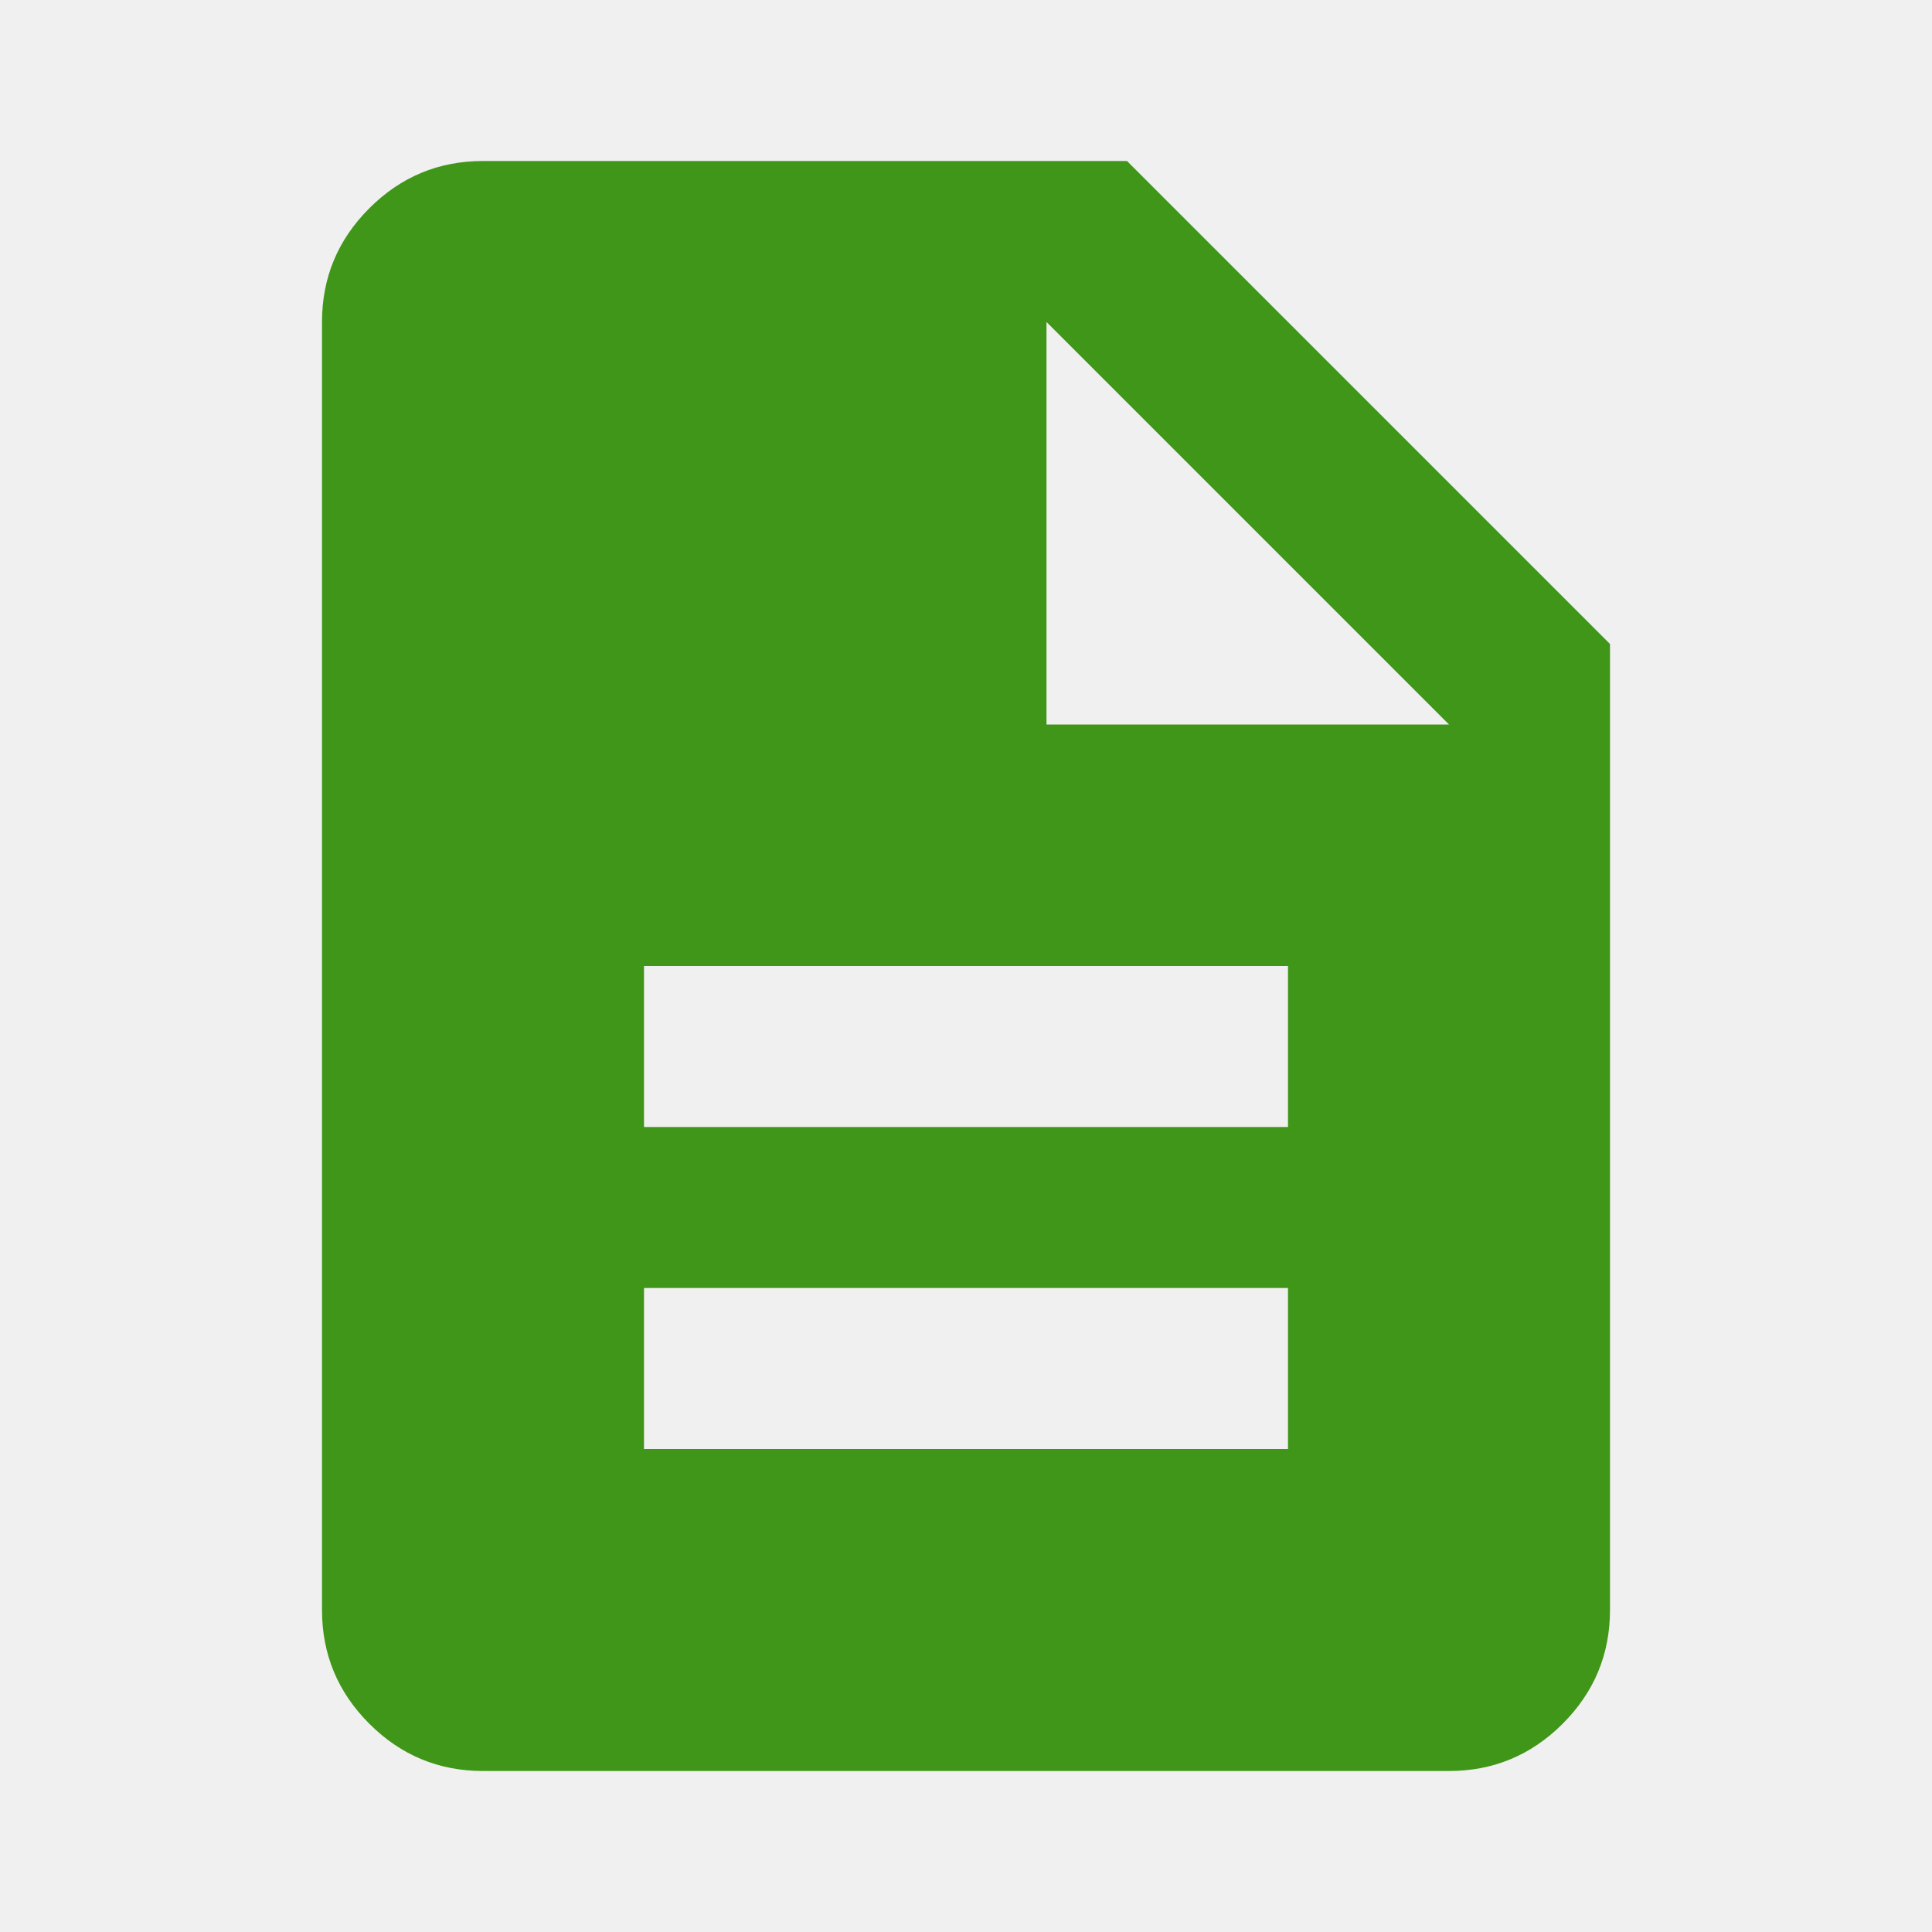
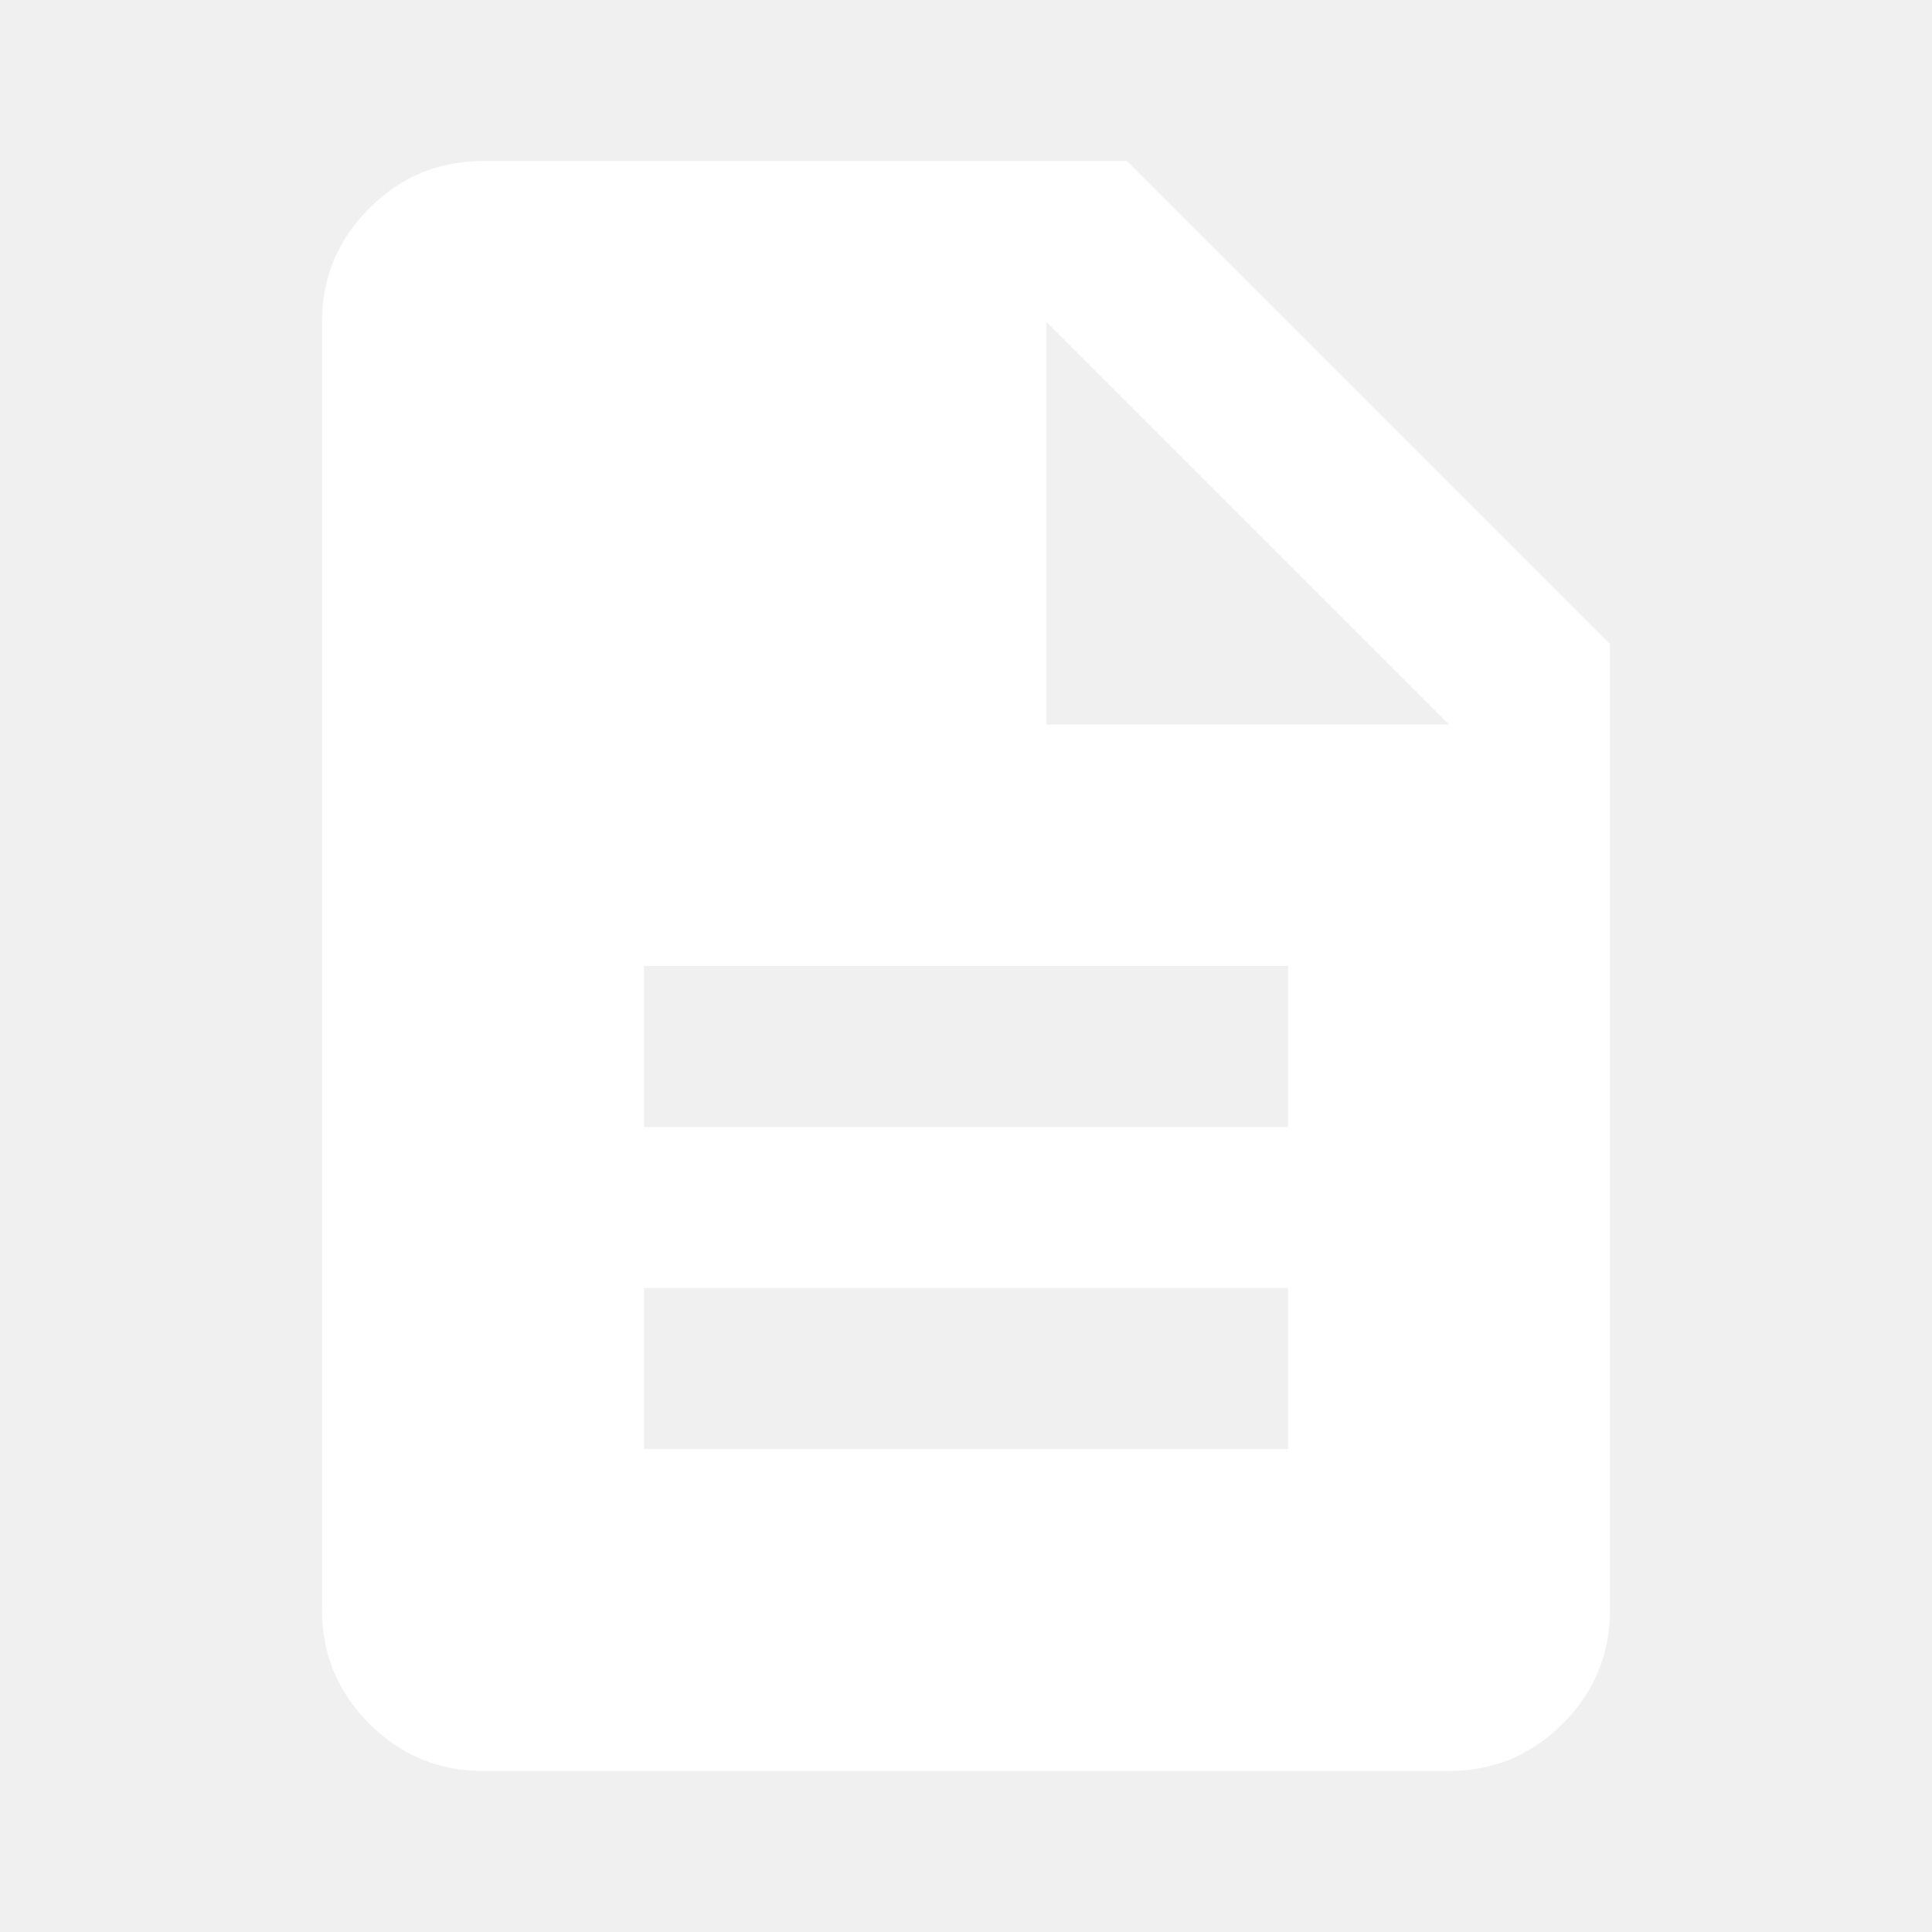
<svg xmlns="http://www.w3.org/2000/svg" width="90" height="90" viewBox="0 0 90 90" fill="none">
-   <path d="M30 67.5H60V60H30V67.5ZM30 52.5H60V45H30V52.5ZM22.5 82.5C20.438 82.5 18.672 81.766 17.203 80.297C15.734 78.828 15 77.062 15 75V15C15 12.938 15.734 11.172 17.203 9.703C18.672 8.234 20.438 7.5 22.5 7.5H52.5L75 30V75C75 77.062 74.266 78.828 72.797 80.297C71.328 81.766 69.562 82.5 67.5 82.5H22.5ZM48.75 33.75H67.5L48.75 15V33.75Z" fill="#409618" />
+   <path d="M30 67.5H60V60H30V67.5ZM30 52.5H60V45H30V52.5ZM22.5 82.5C20.438 82.5 18.672 81.766 17.203 80.297C15.734 78.828 15 77.062 15 75V15C15 12.938 15.734 11.172 17.203 9.703C18.672 8.234 20.438 7.5 22.5 7.5H52.5L75 30V75C75 77.062 74.266 78.828 72.797 80.297C71.328 81.766 69.562 82.5 67.5 82.5H22.5ZM48.75 33.75H67.5L48.75 15V33.75Z" fill="white" />
</svg>
